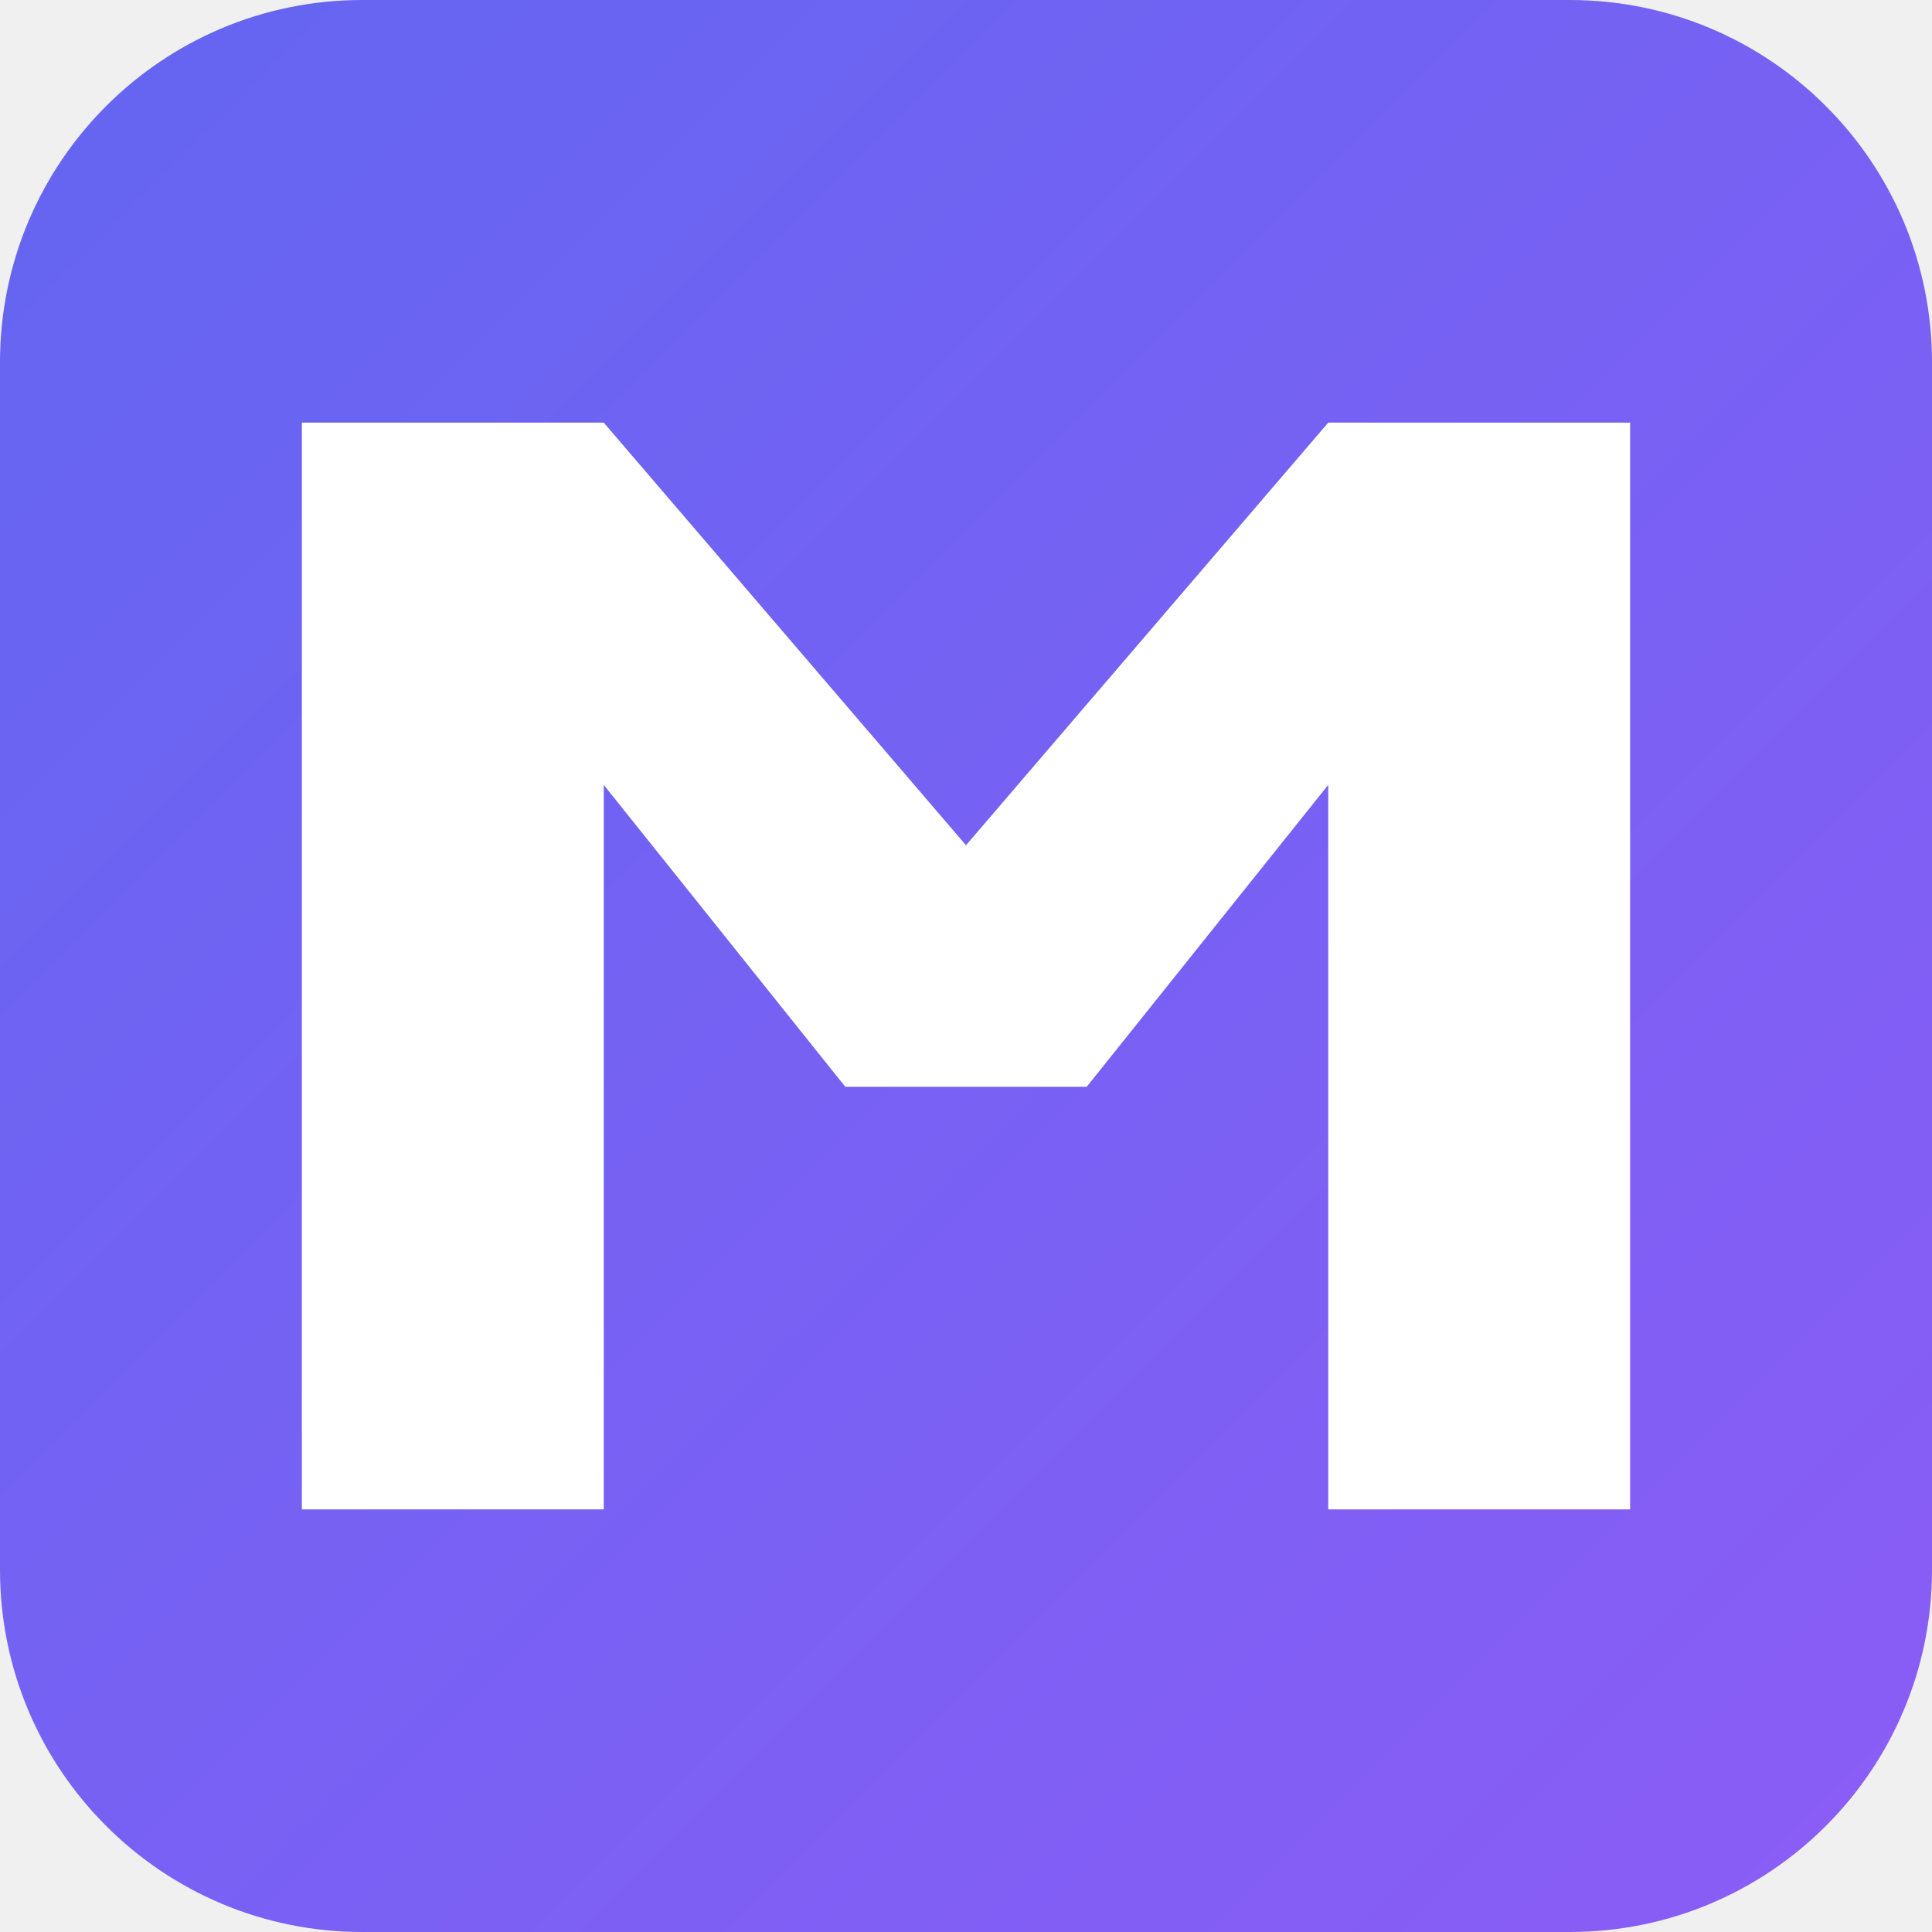
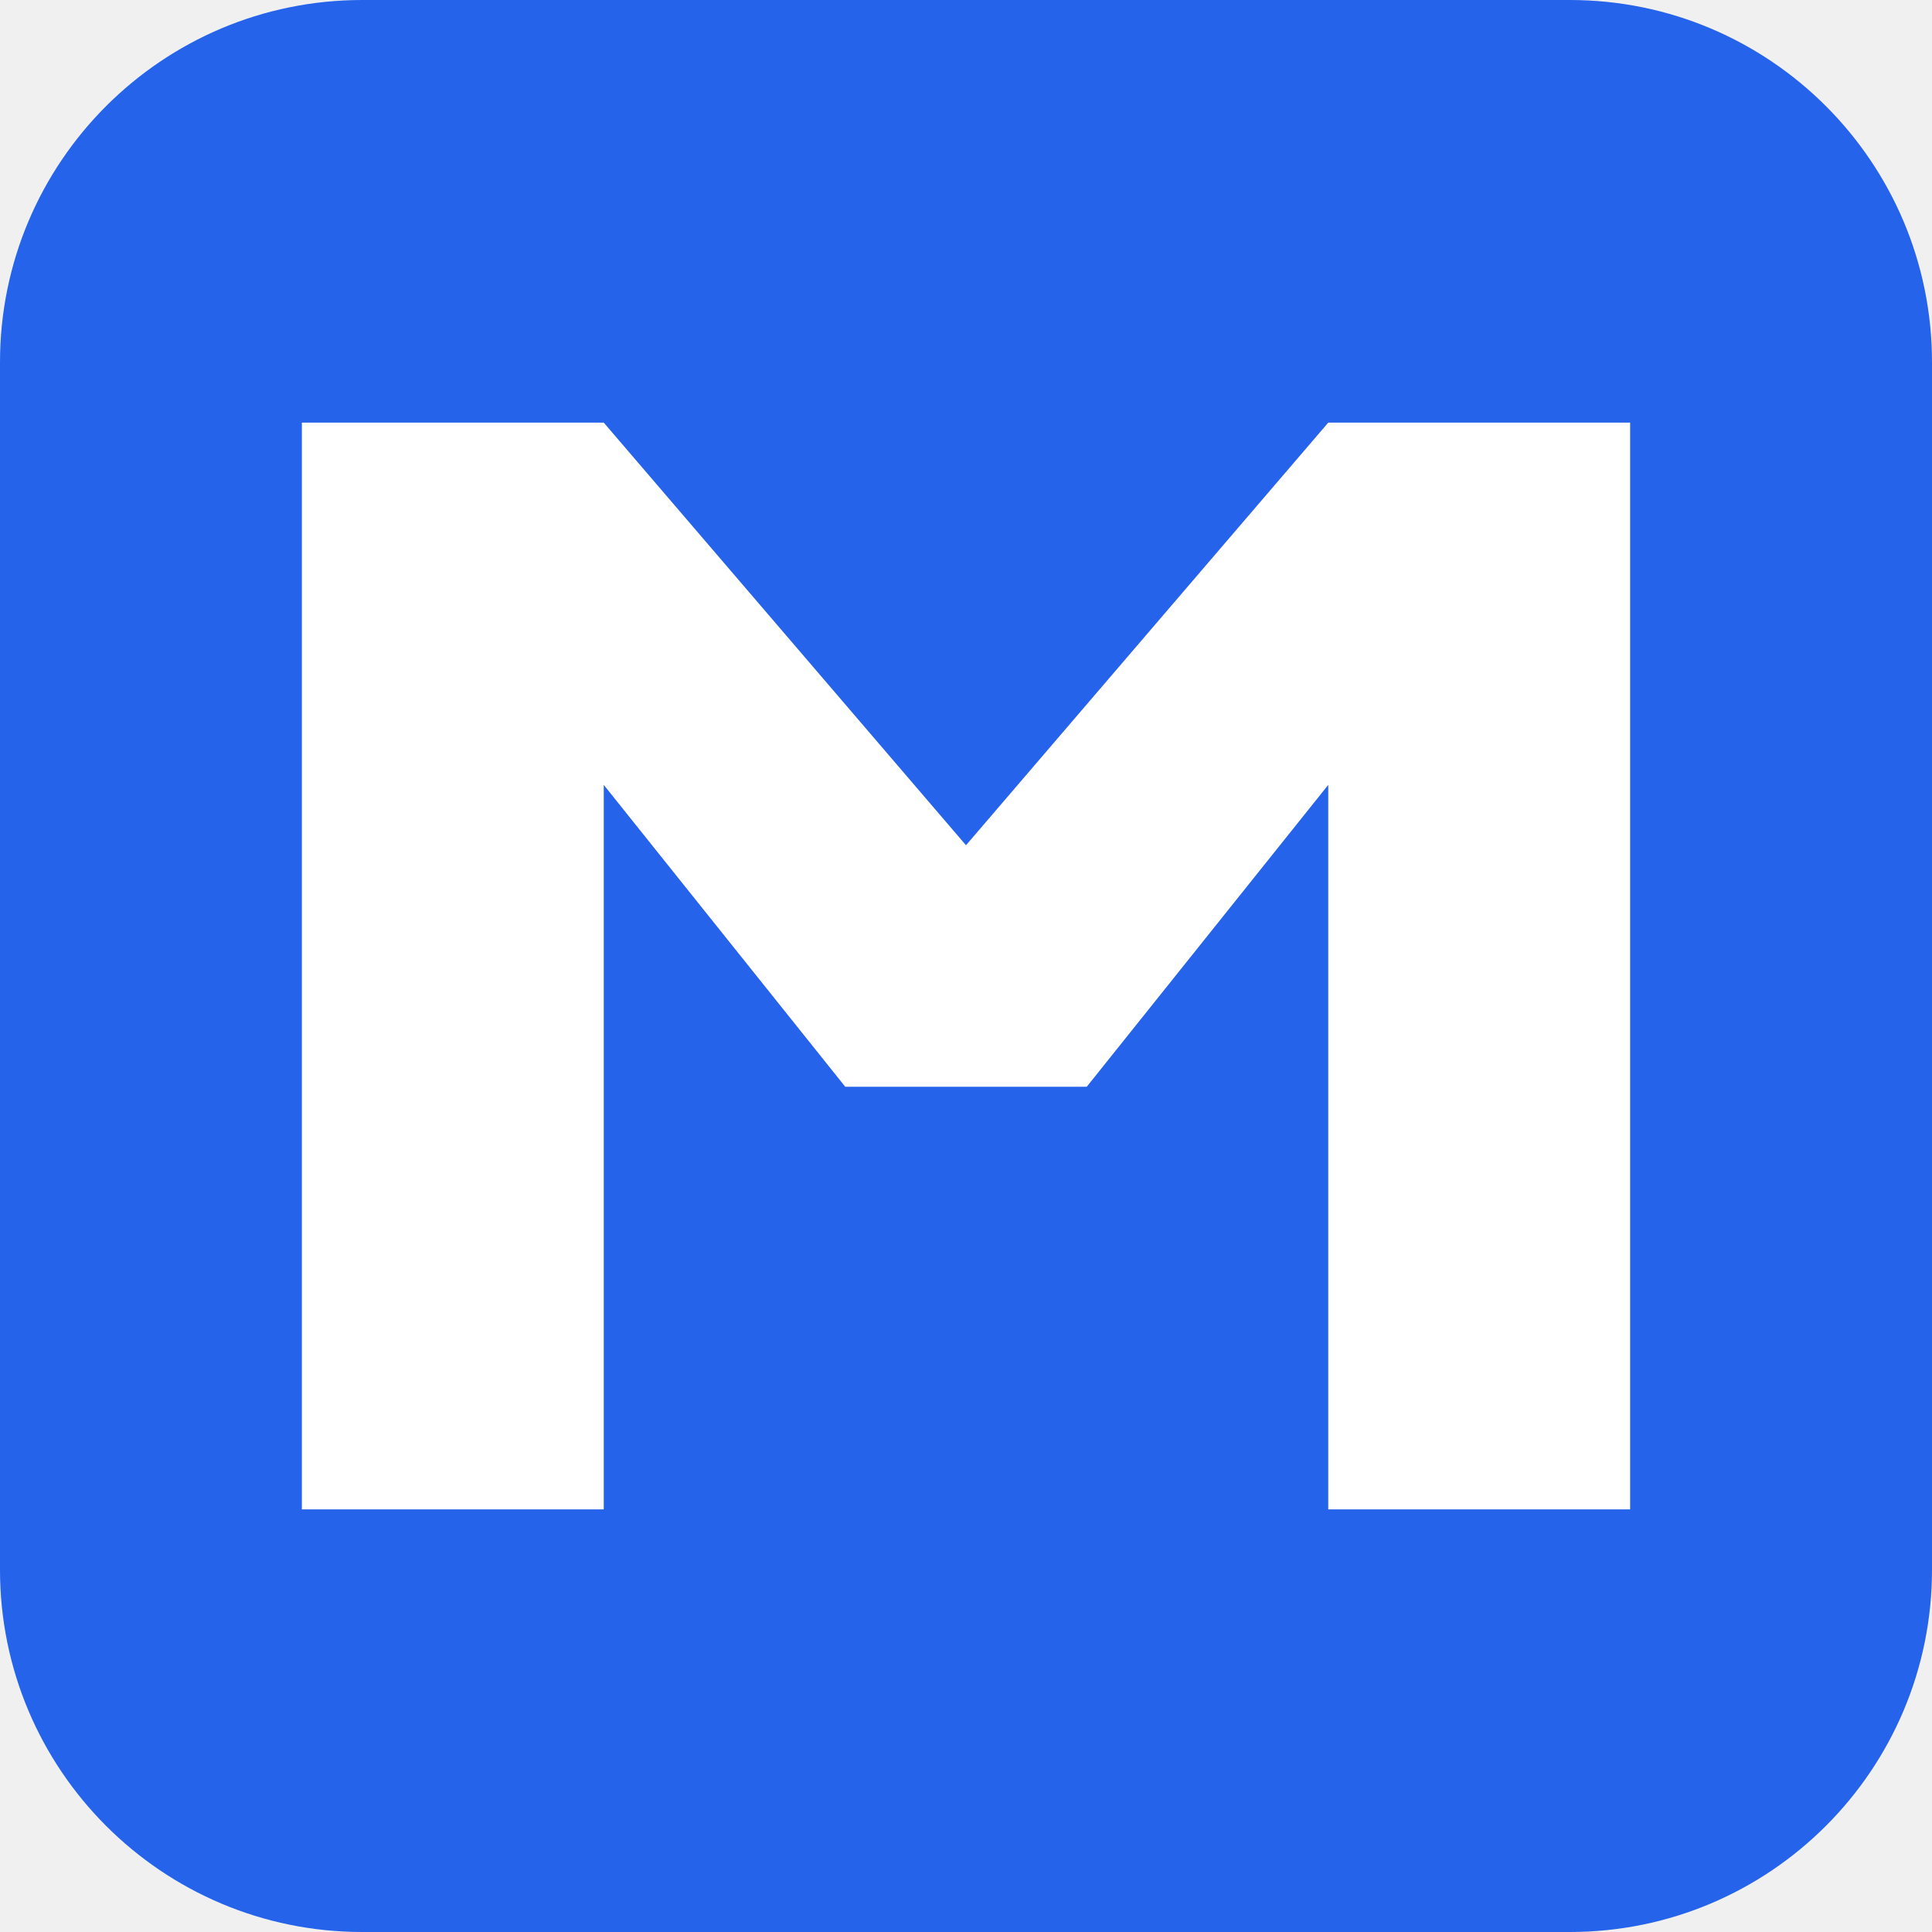
- <svg xmlns="http://www.w3.org/2000/svg" width="32" height="32" viewBox="0 0 32 32" fill="none">
-   <rect width="32" height="32" rx="6" fill="url(#faviconGradient)" />
+ <svg xmlns="http://www.w3.org/2000/svg" width="32" height="32" viewBox="0 0 32 32" fill="none" role="img" aria-label="Metis">
+   <rect width="32" height="32" rx="6" fill="#2563eb" />
  <path d="M5 25V7h5l6 7 6-7h5v18h-5V13l-4 5h-4l-4-5v12H5z" fill="white" />
-   <defs>
-     <linearGradient id="faviconGradient" x1="0" y1="0" x2="32" y2="32" gradientUnits="userSpaceOnUse">
-       <stop offset="0%" stop-color="#6366f1" />
-       <stop offset="100%" stop-color="#8b5cf6" />
-     </linearGradient>
-   </defs>
</svg>
